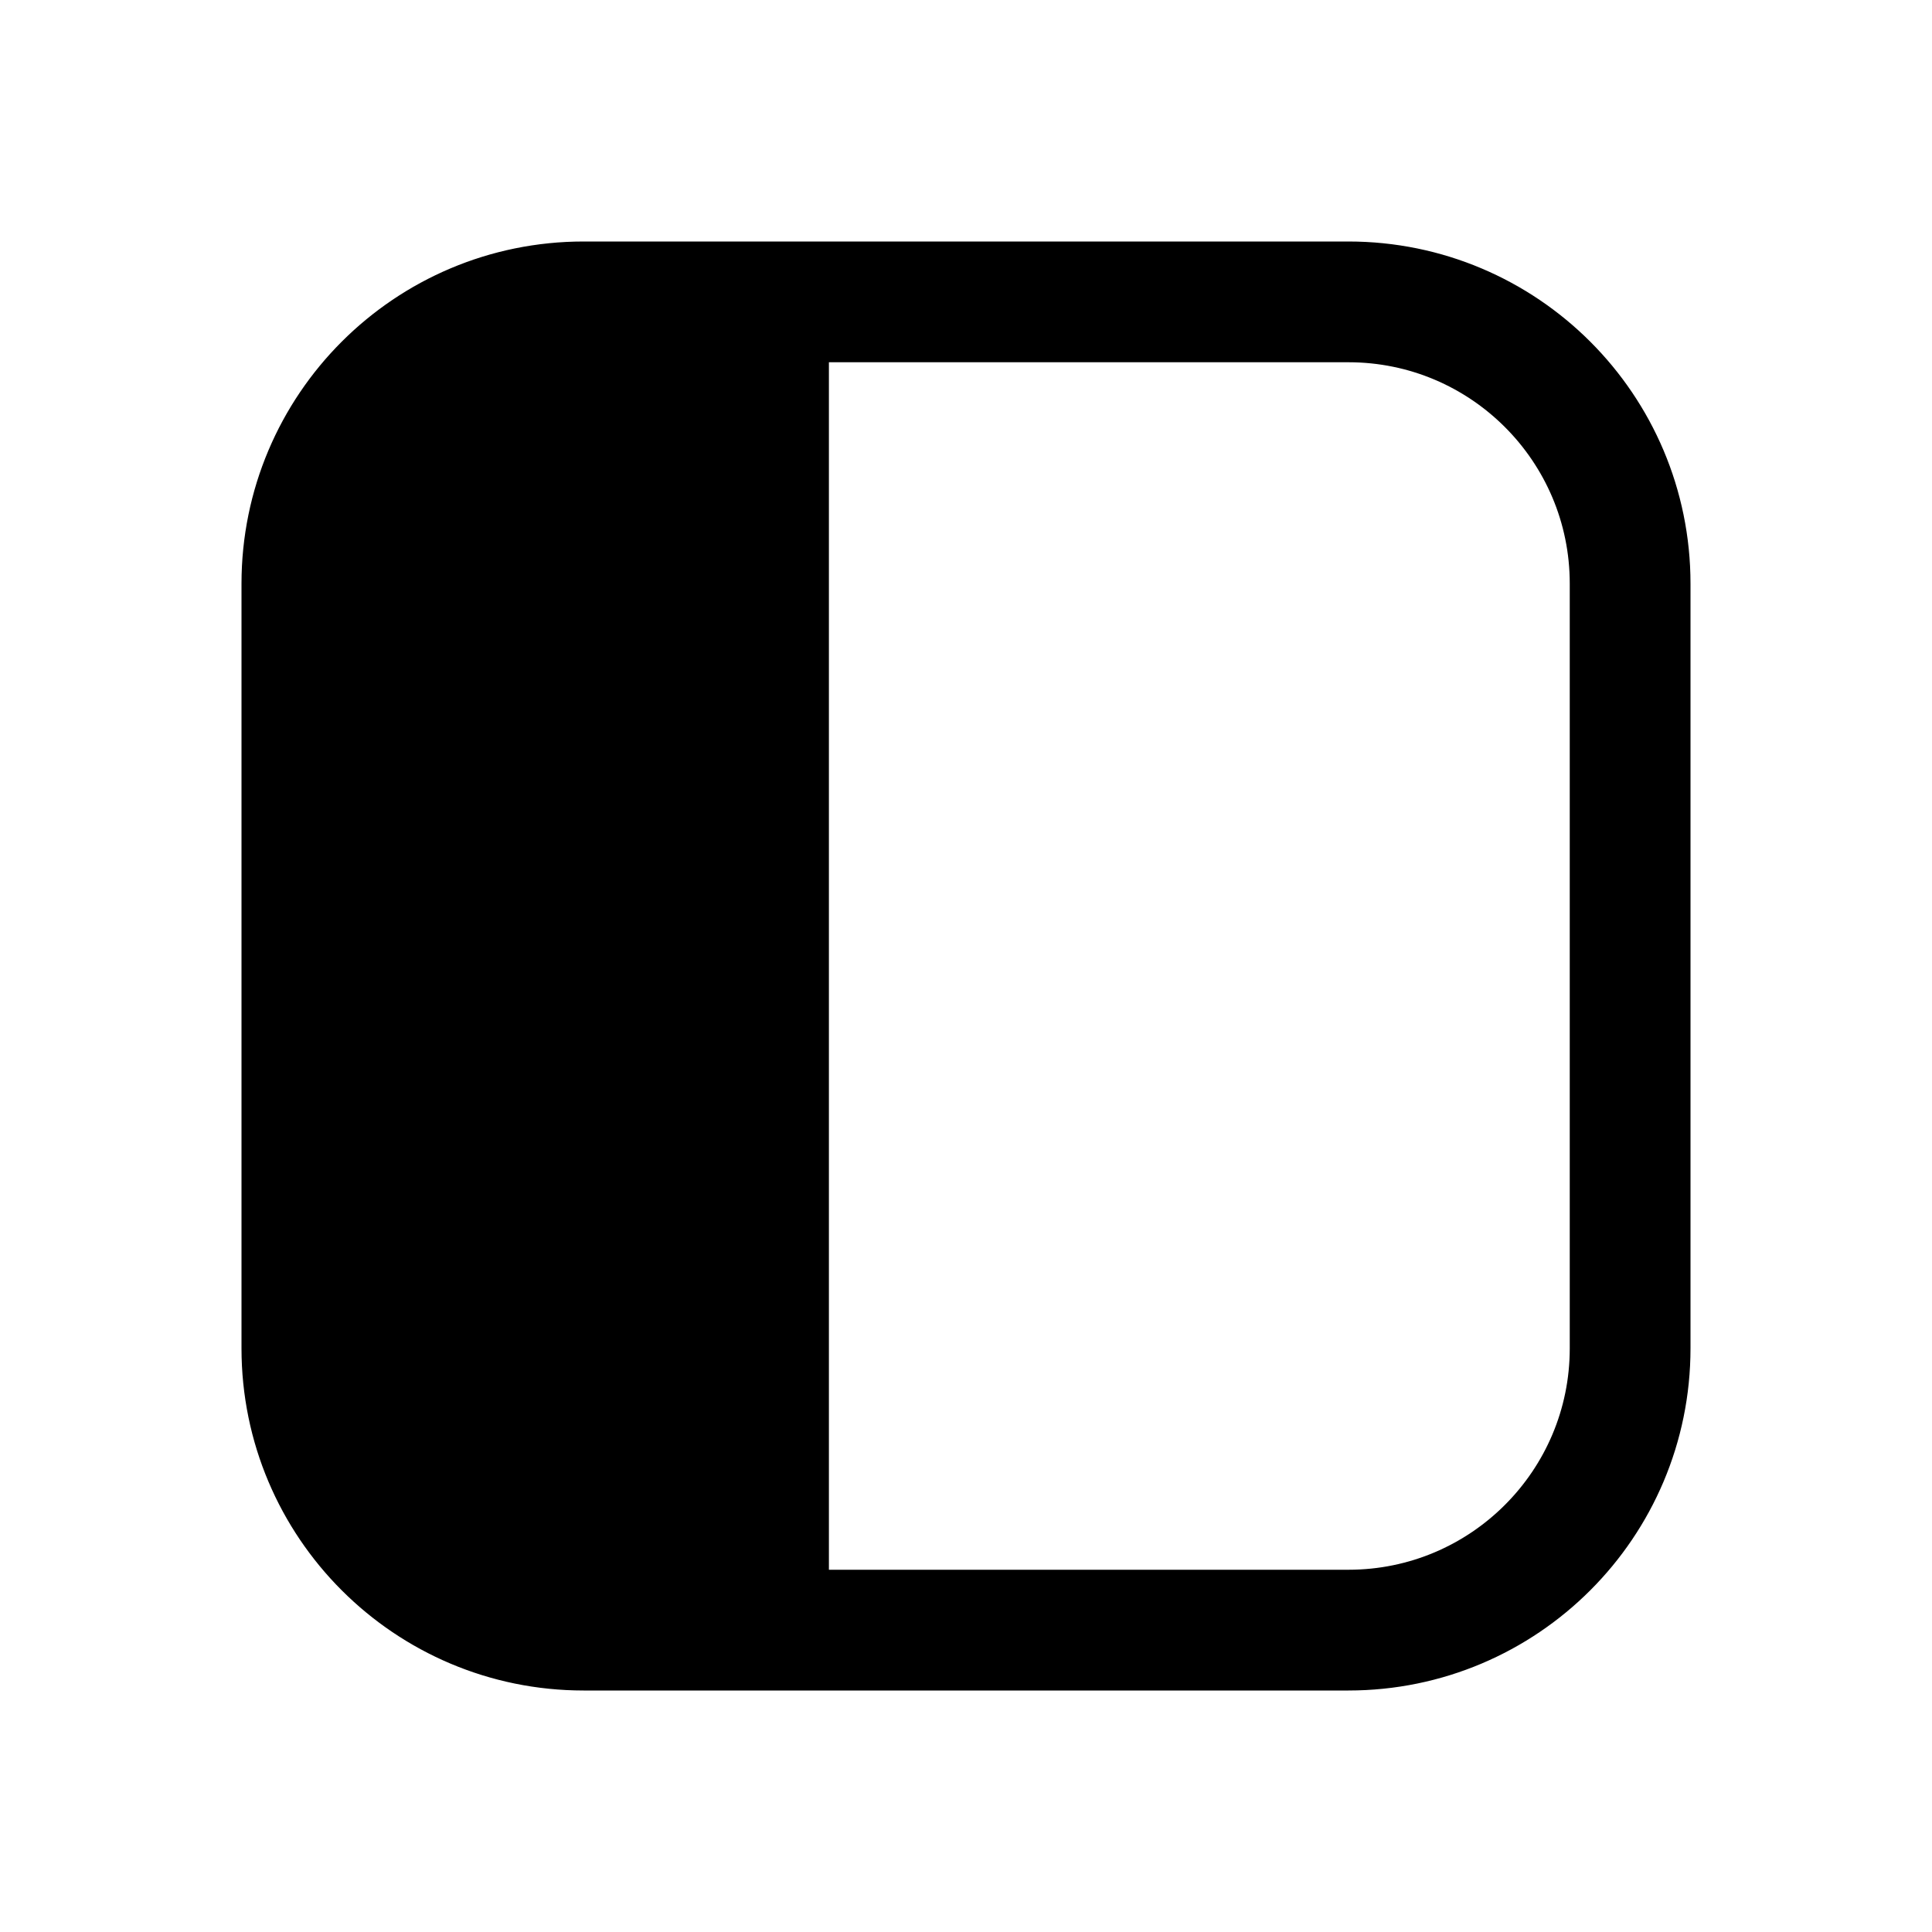
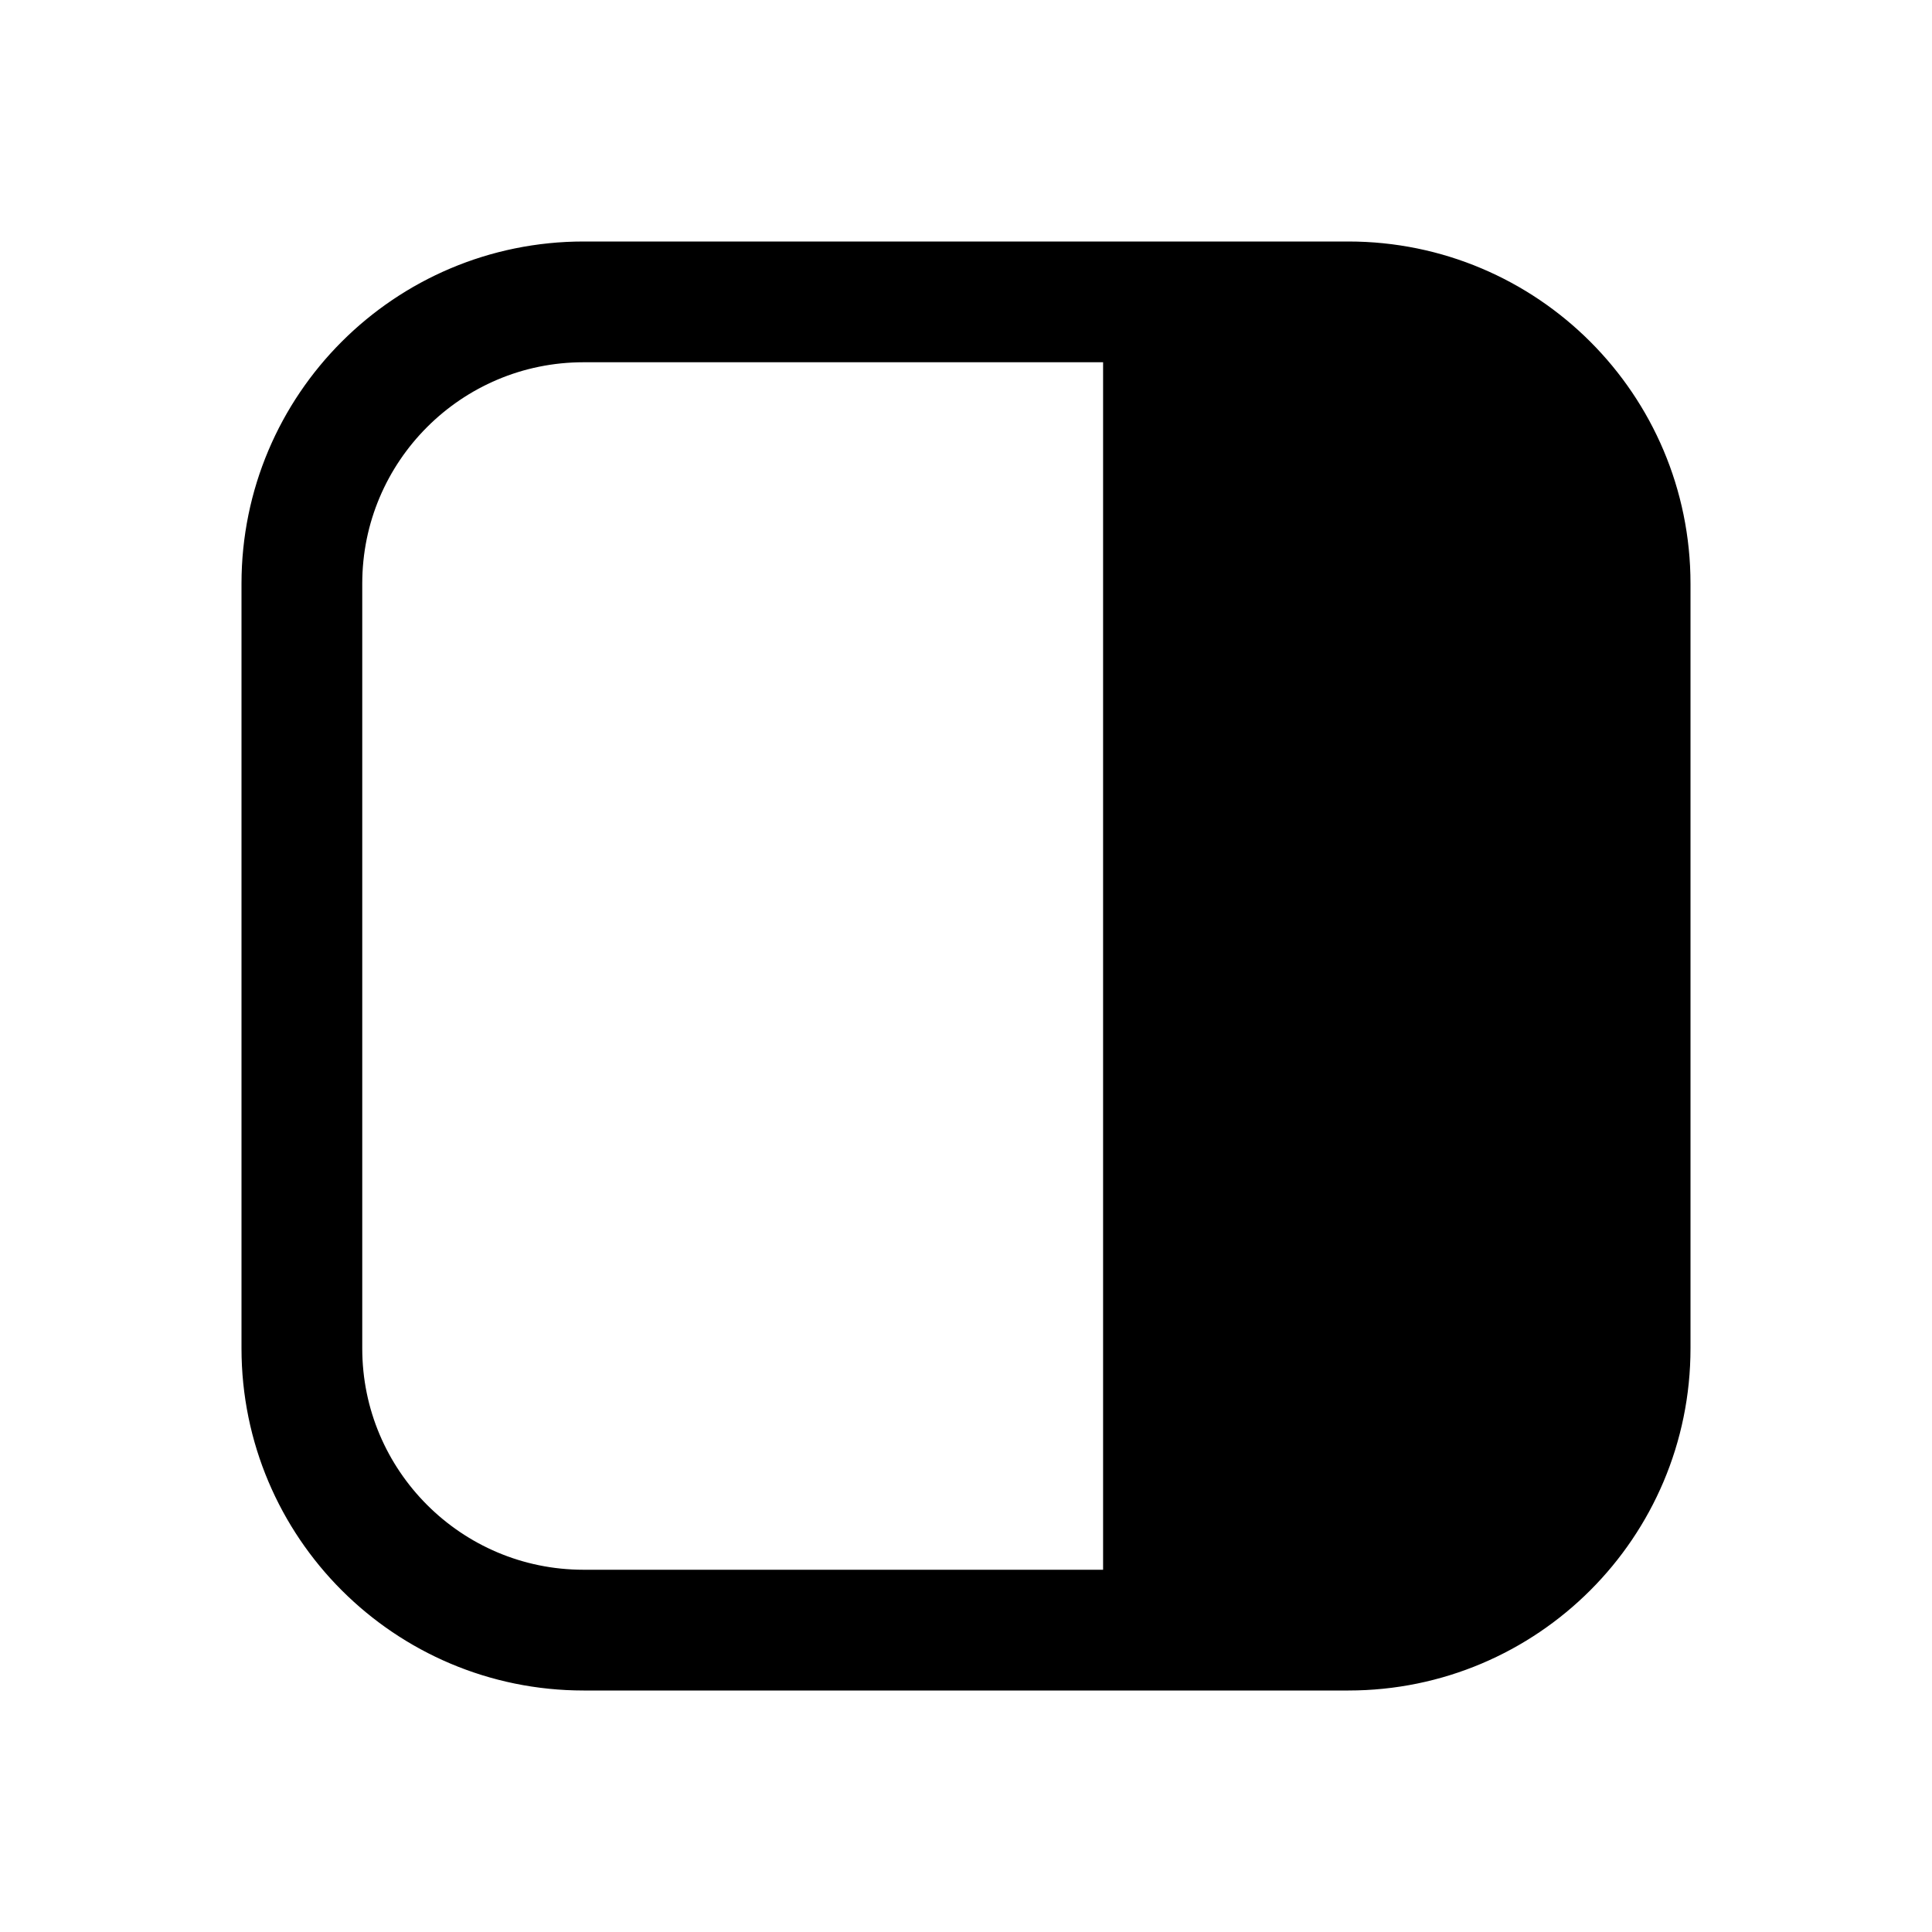
<svg xmlns="http://www.w3.org/2000/svg" width="24" height="24" fill="none" viewBox="0 0 24 24">
-   <path fill="currentColor" d="M7.25 3.75a3.5 3.5 0 0 0-3.5 3.5v9.5a3.5 3.5 0 0 0 3.5 3.5h2.297V3.75z" />
-   <path stroke="currentColor" stroke-linecap="round" stroke-linejoin="round" stroke-width="1.5" d="M9.547 3.75H7.25a3.5 3.5 0 0 0-3.5 3.5v9.5a3.5 3.5 0 0 0 3.5 3.5h2.297m0-16.5h7.203a3.5 3.5 0 0 1 3.5 3.5v9.5a3.5 3.5 0 0 1-3.5 3.5H9.547m0-16.5v16.5" />
+   <path fill="currentColor" d="M16.75 3.75a3.5 3.5 0 0 1 3.5 3.5v9.5a3.5 3.5 0 0 1-3.5 3.5h-2.297V3.75z" />
+   <path stroke="currentColor" stroke-linecap="round" stroke-linejoin="round" stroke-width="1.5" d="M14.453 3.75h2.297a3.5 3.5 0 0 1 3.5 3.5v9.5a3.5 3.5 0 0 1-3.5 3.5h-2.297m0-16.5H7.25a3.5 3.5 0 0 0-3.5 3.5v9.5a3.5 3.5 0 0 0 3.5 3.5h7.203m0-16.5v16.5" />
</svg>
